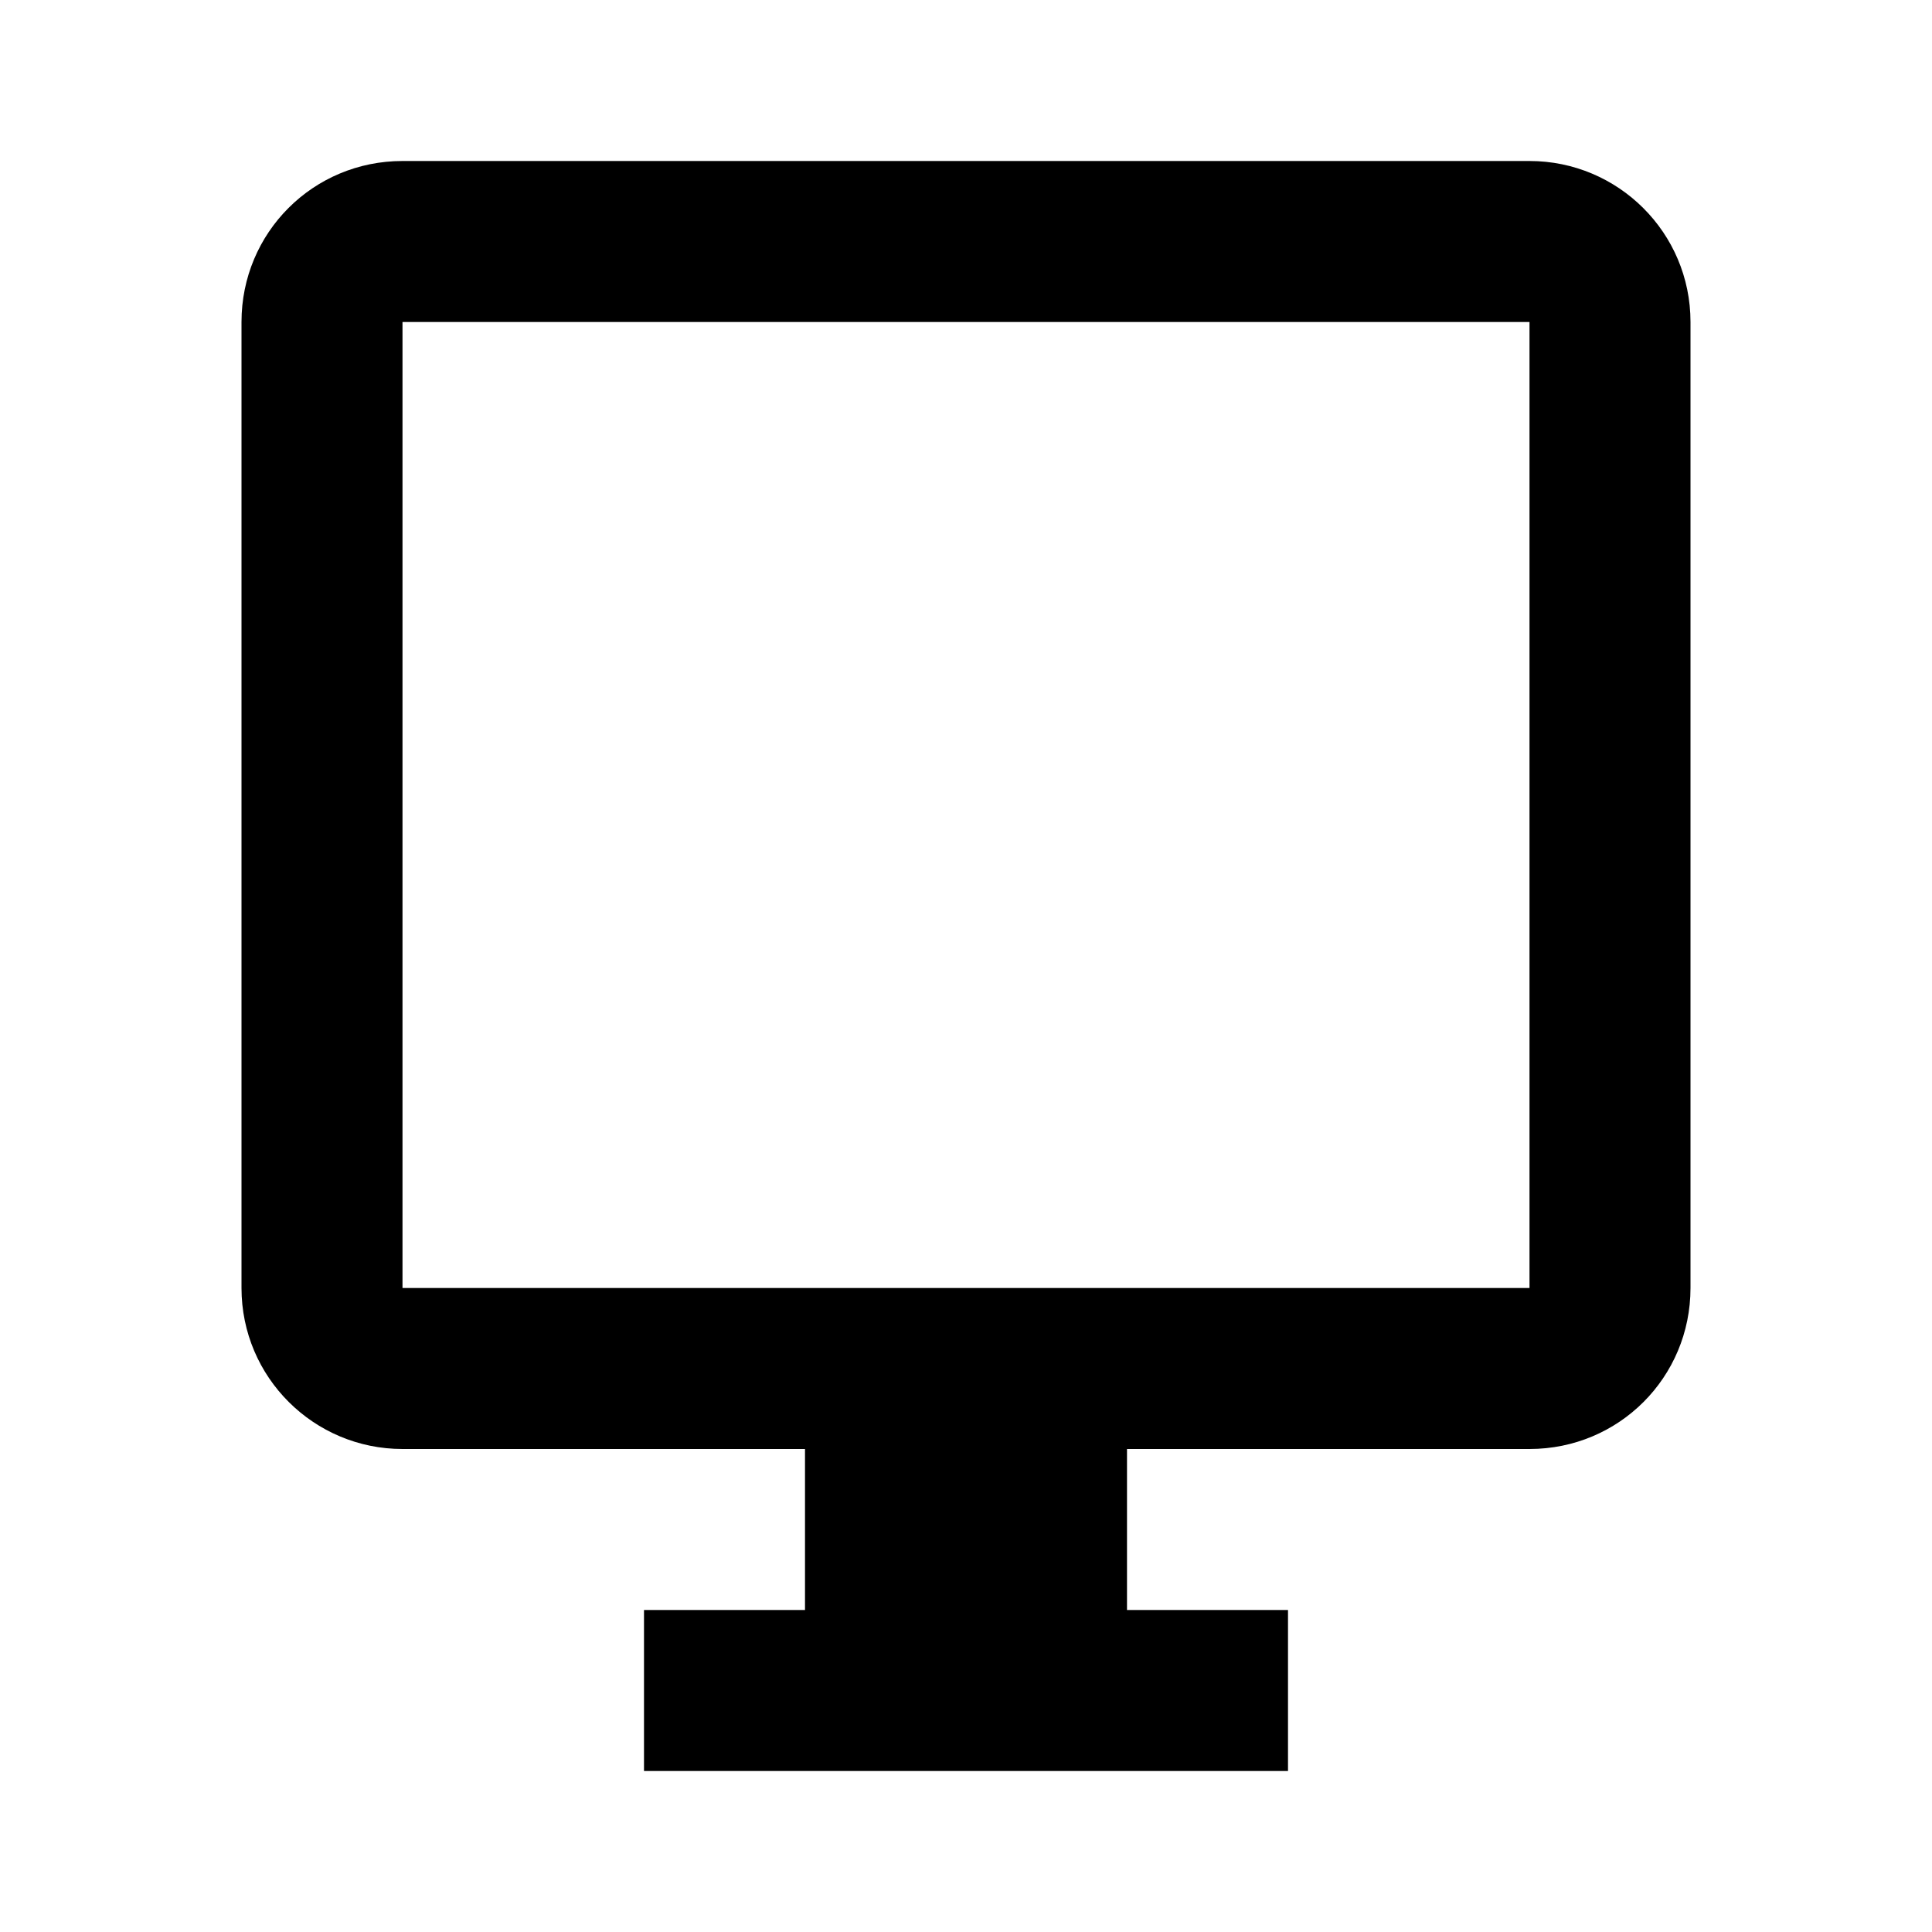
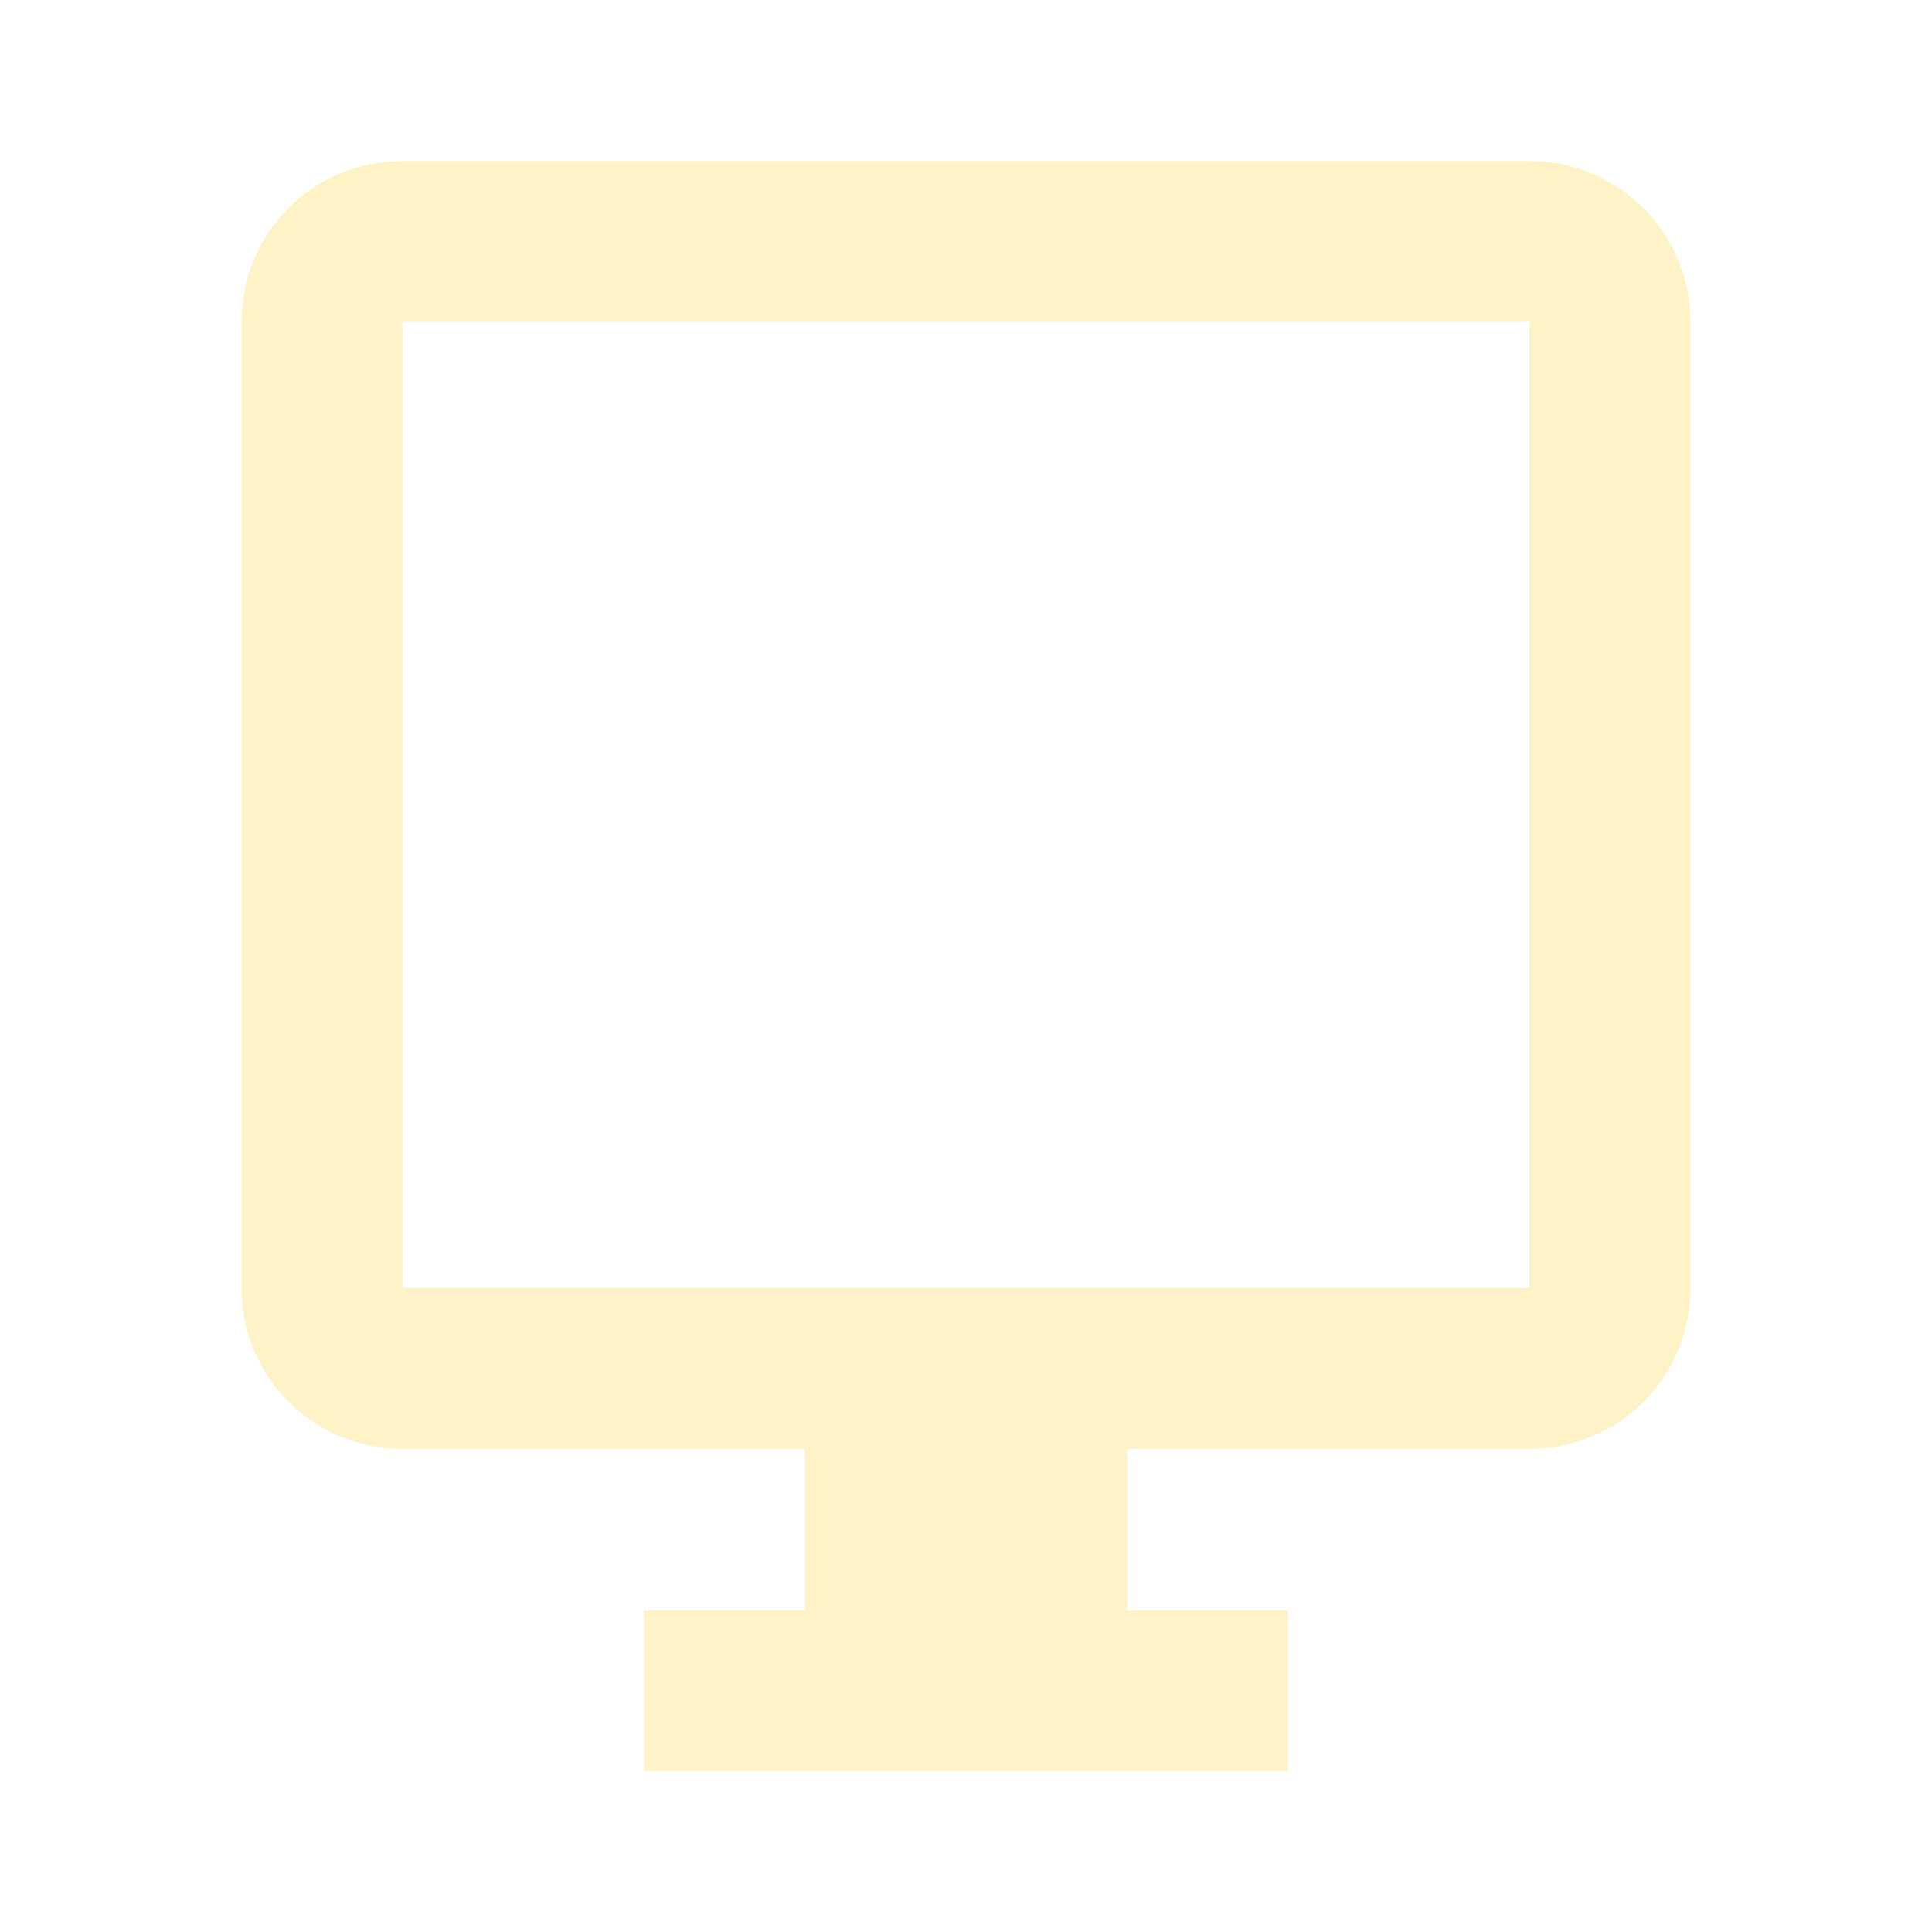
<svg xmlns="http://www.w3.org/2000/svg" version="1.1" width="24" height="24" viewBox="0 0 24 24">
-   <path d="M19 2H5C3.89 2 3 2.89 3 4V16C3 17.11 3.9 18 5 18H10V20H8V22H16V20H14V18H19C20.11 18 21 17.11 21 16V4C21 2.89 20.1 2 19 2M19 16H5V4H19V16Z" />
+   <path fill="#fef3c7" d="M19 2H5C3.89 2 3 2.89 3 4V16C3 17.11 3.9 18 5 18H10V20H8V22H16V20H14V18H19C20.11 18 21 17.11 21 16V4C21 2.89 20.1 2 19 2M19 16H5V4H19V16Z" />
</svg>
